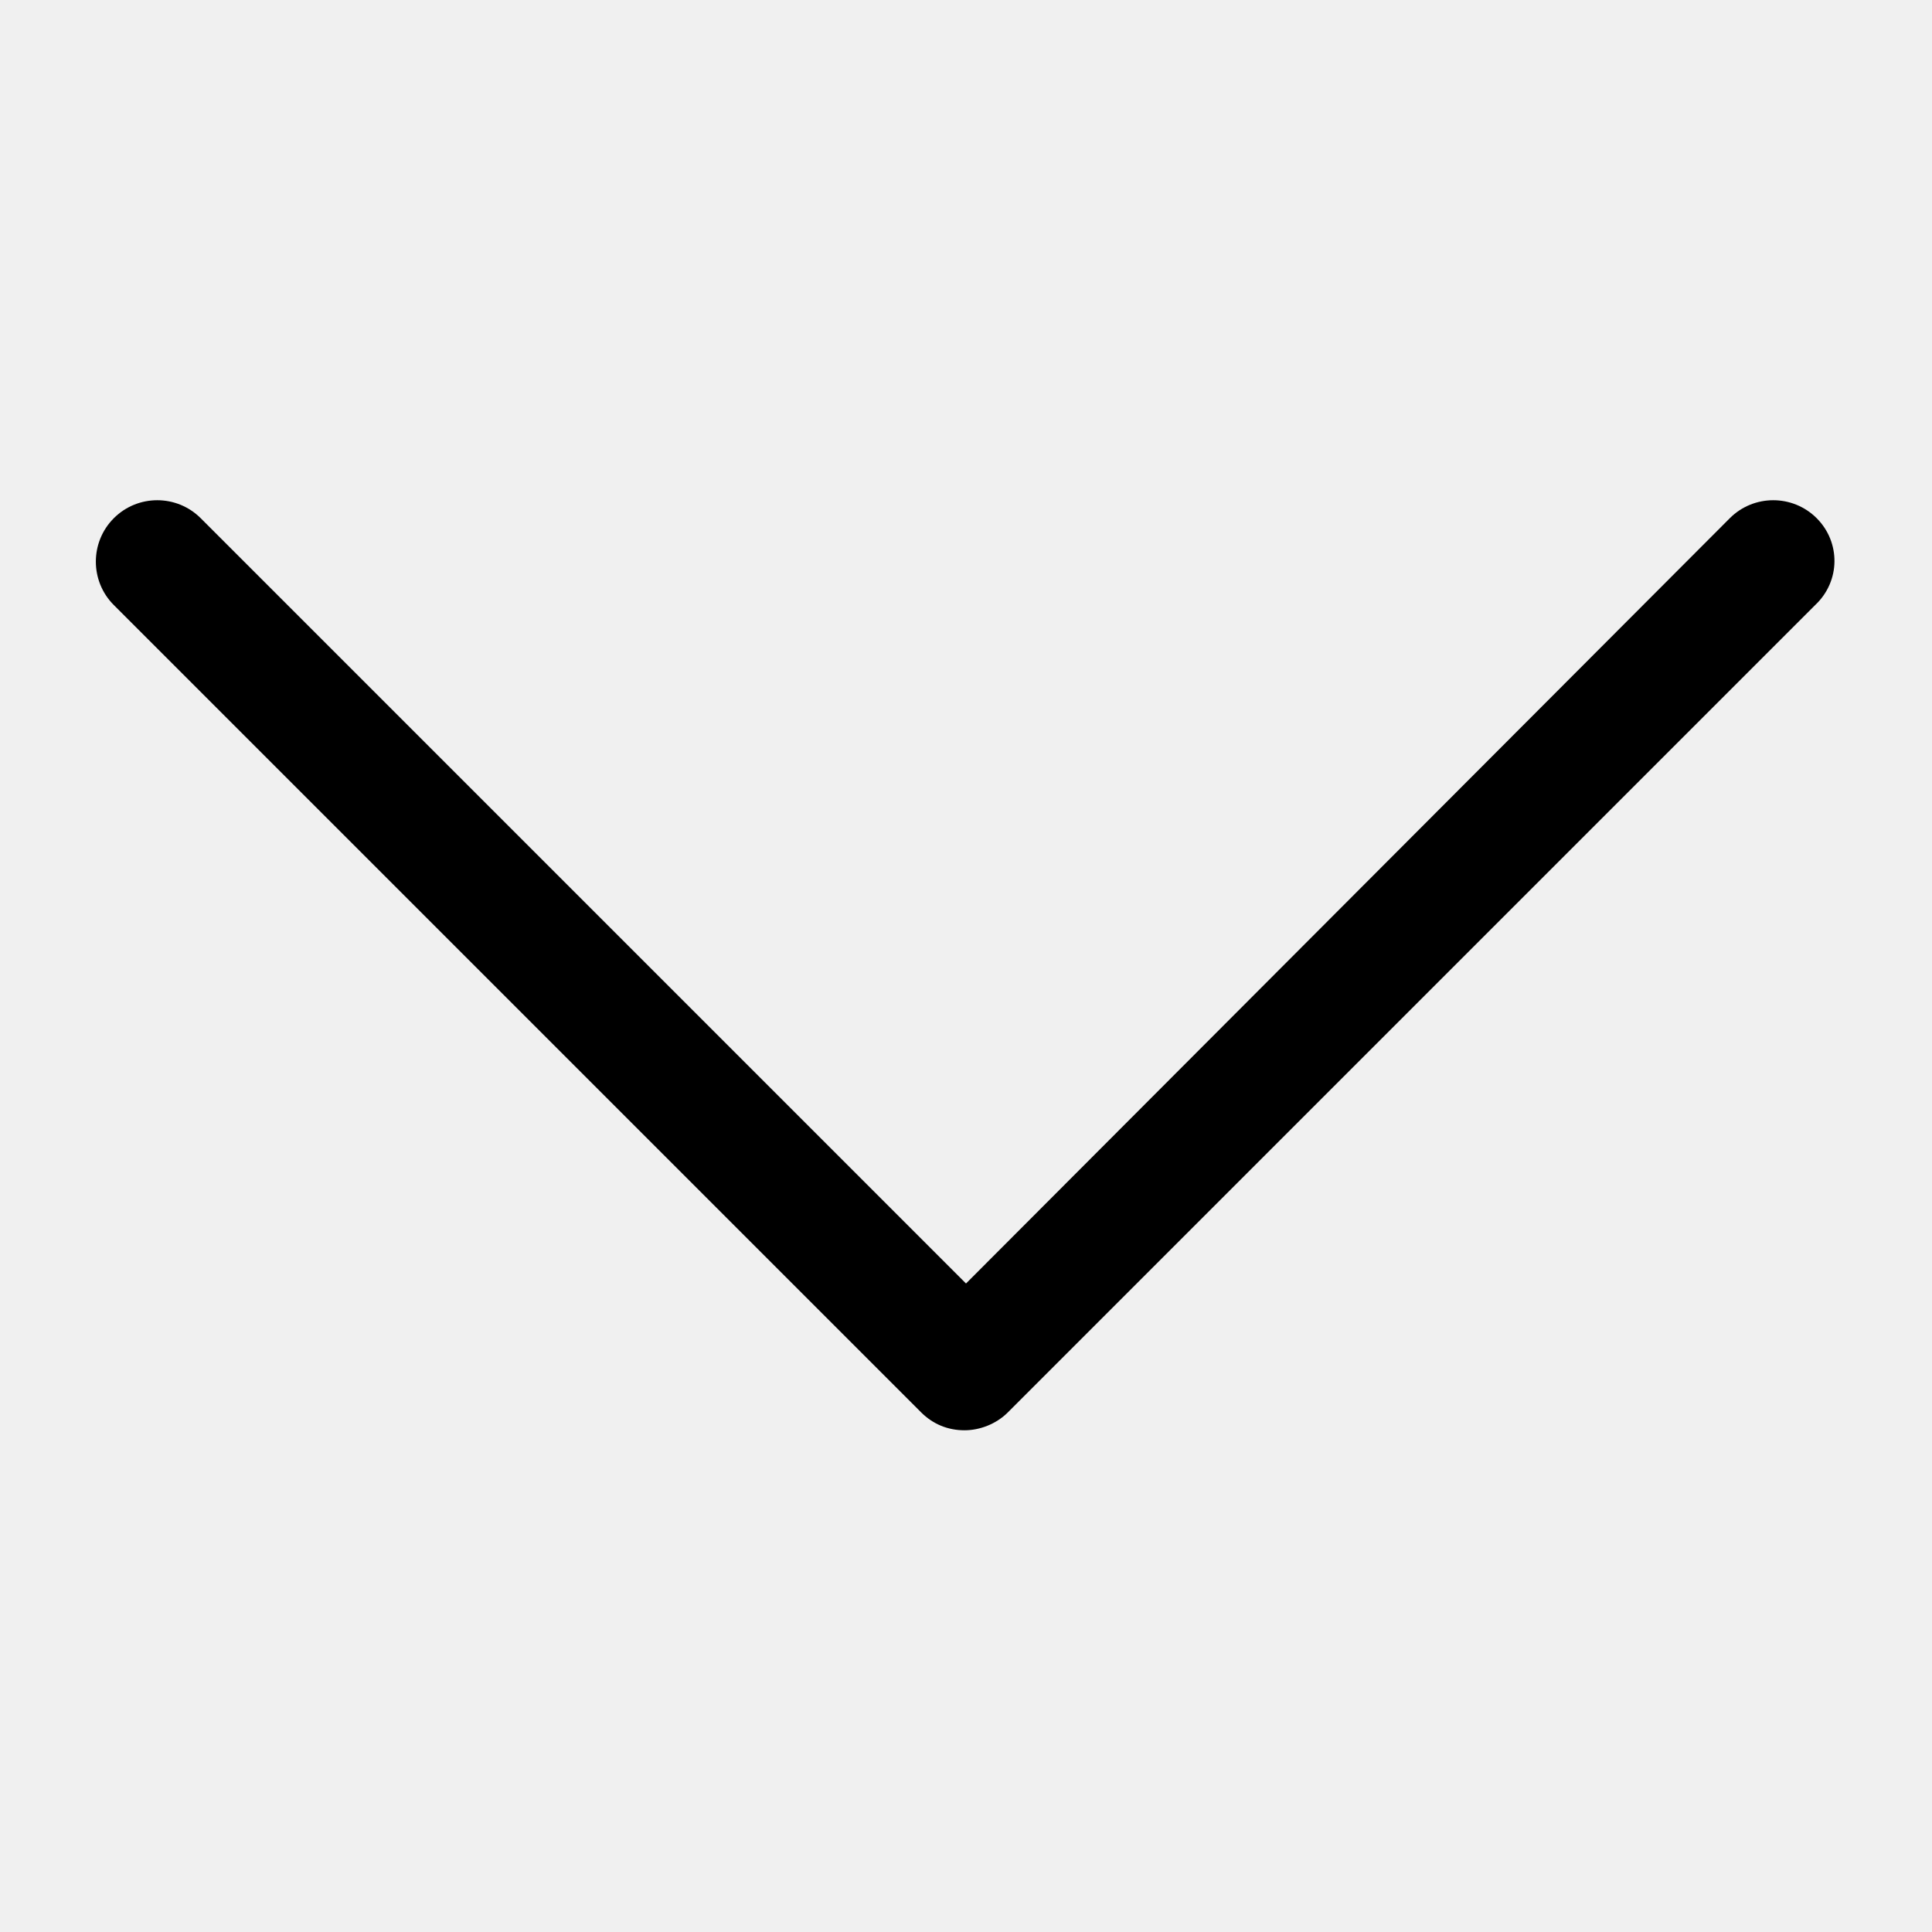
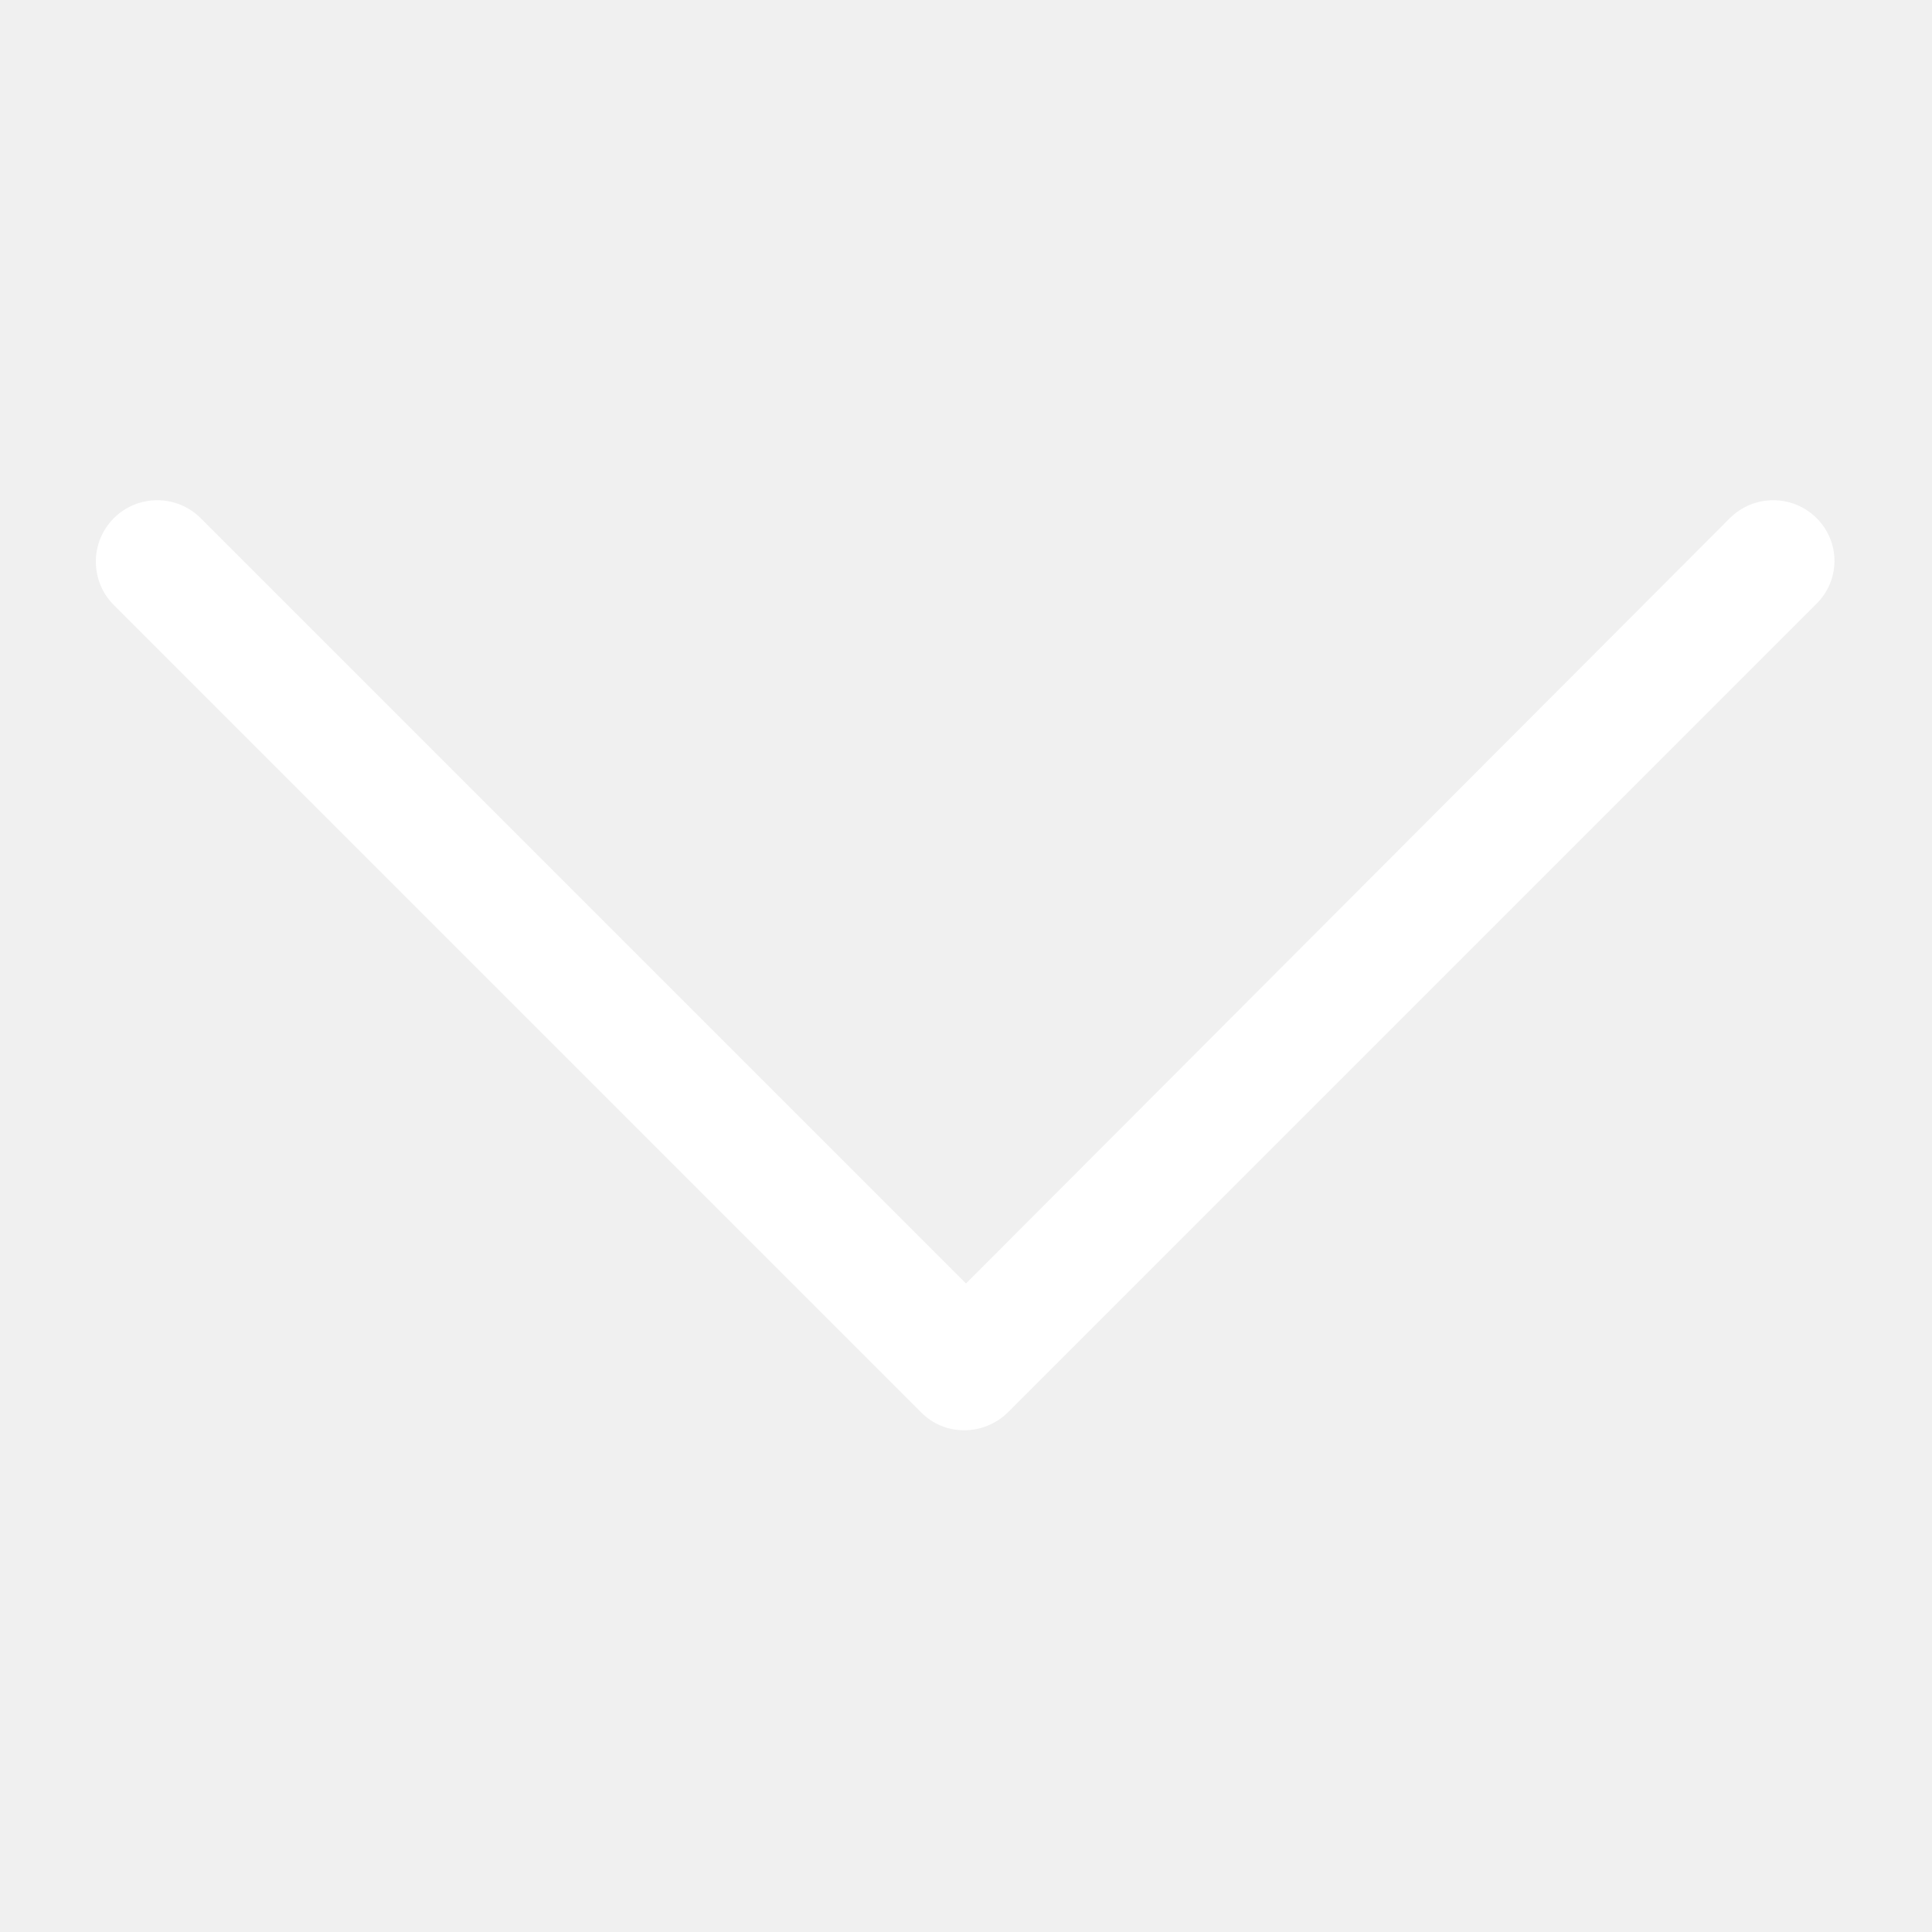
- <svg xmlns="http://www.w3.org/2000/svg" version="1.1" viewBox="0 0 129 129" enable-background="new 0 0 129 129">
+ <svg xmlns="http://www.w3.org/2000/svg" version="1.1" style="fill: #fff" viewBox="0 0 129 129" enable-background="new 0 0 129 129">
  <g>
    <path d="m121.3,34.6c-1.6-1.6-4.2-1.6-5.8,0l-51,51.1-51.1-51.1c-1.6-1.6-4.2-1.6-5.8,0-1.6,1.6-1.6,4.2 0,5.8l53.9,53.9c0.8,0.8 1.8,1.2 2.9,1.2 1,0 2.1-0.4 2.9-1.2l53.9-53.9c1.7-1.6 1.7-4.2 0.1-5.8z" />
  </g>
</svg>
